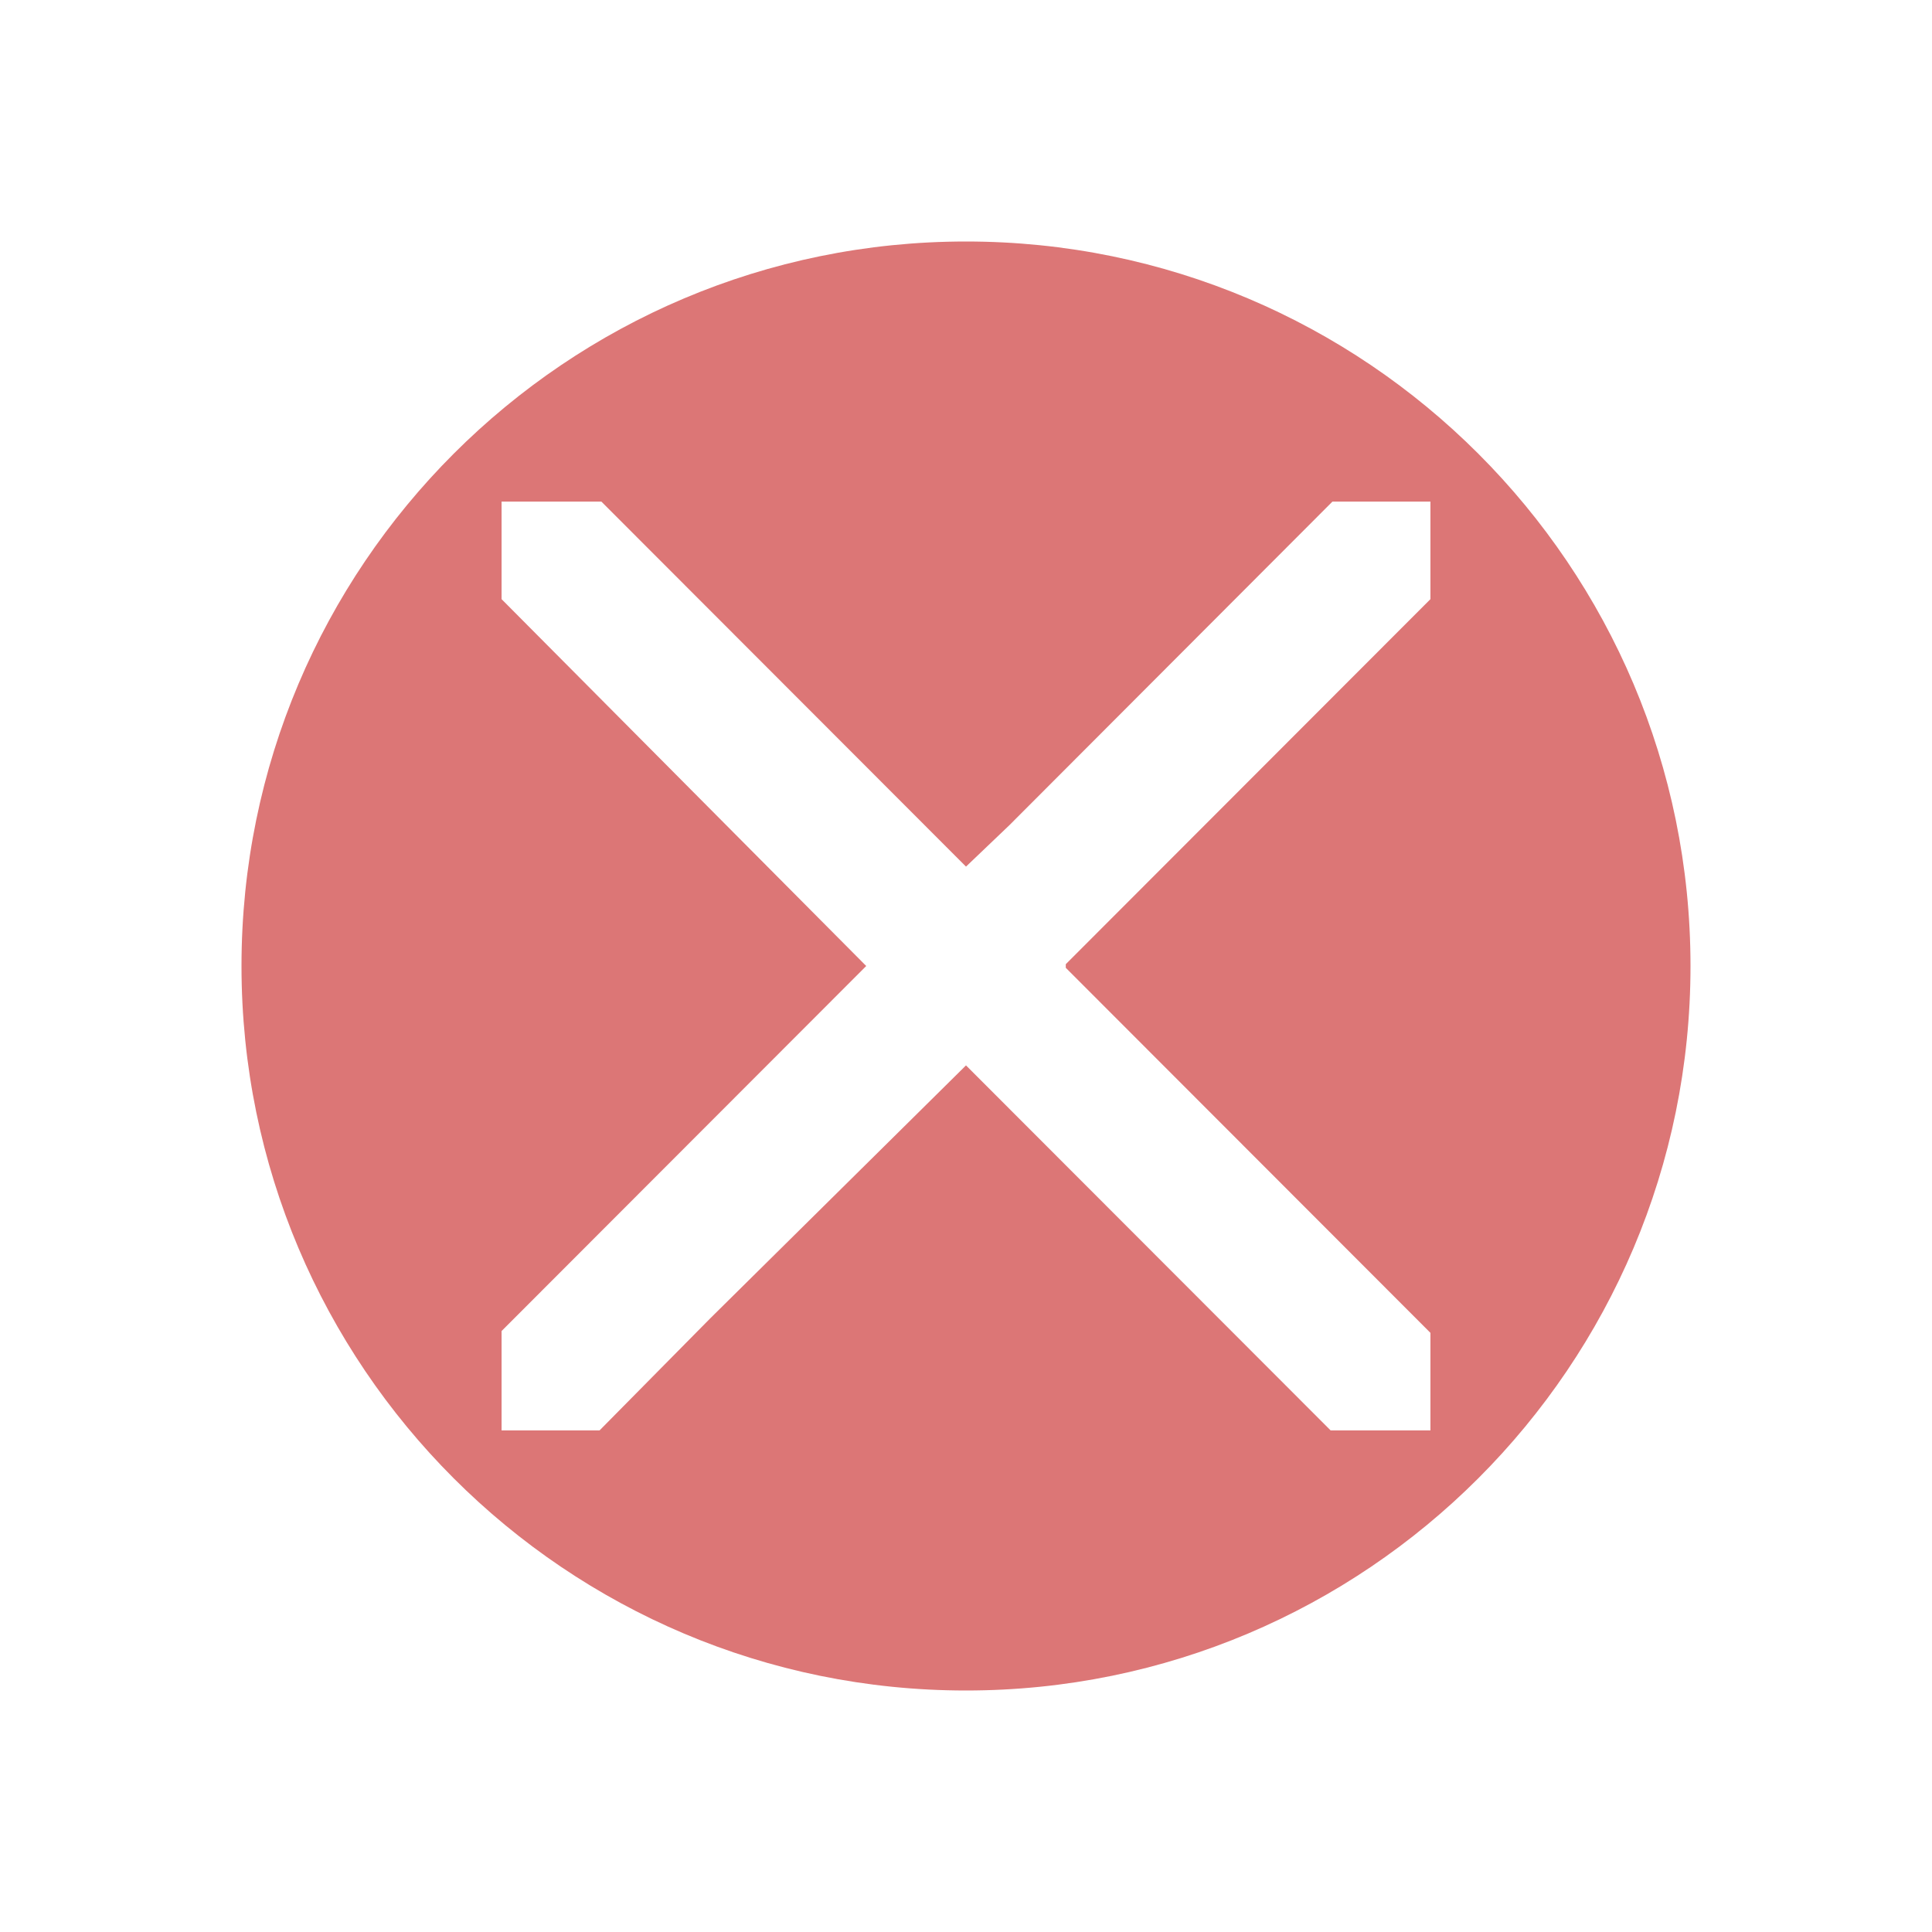
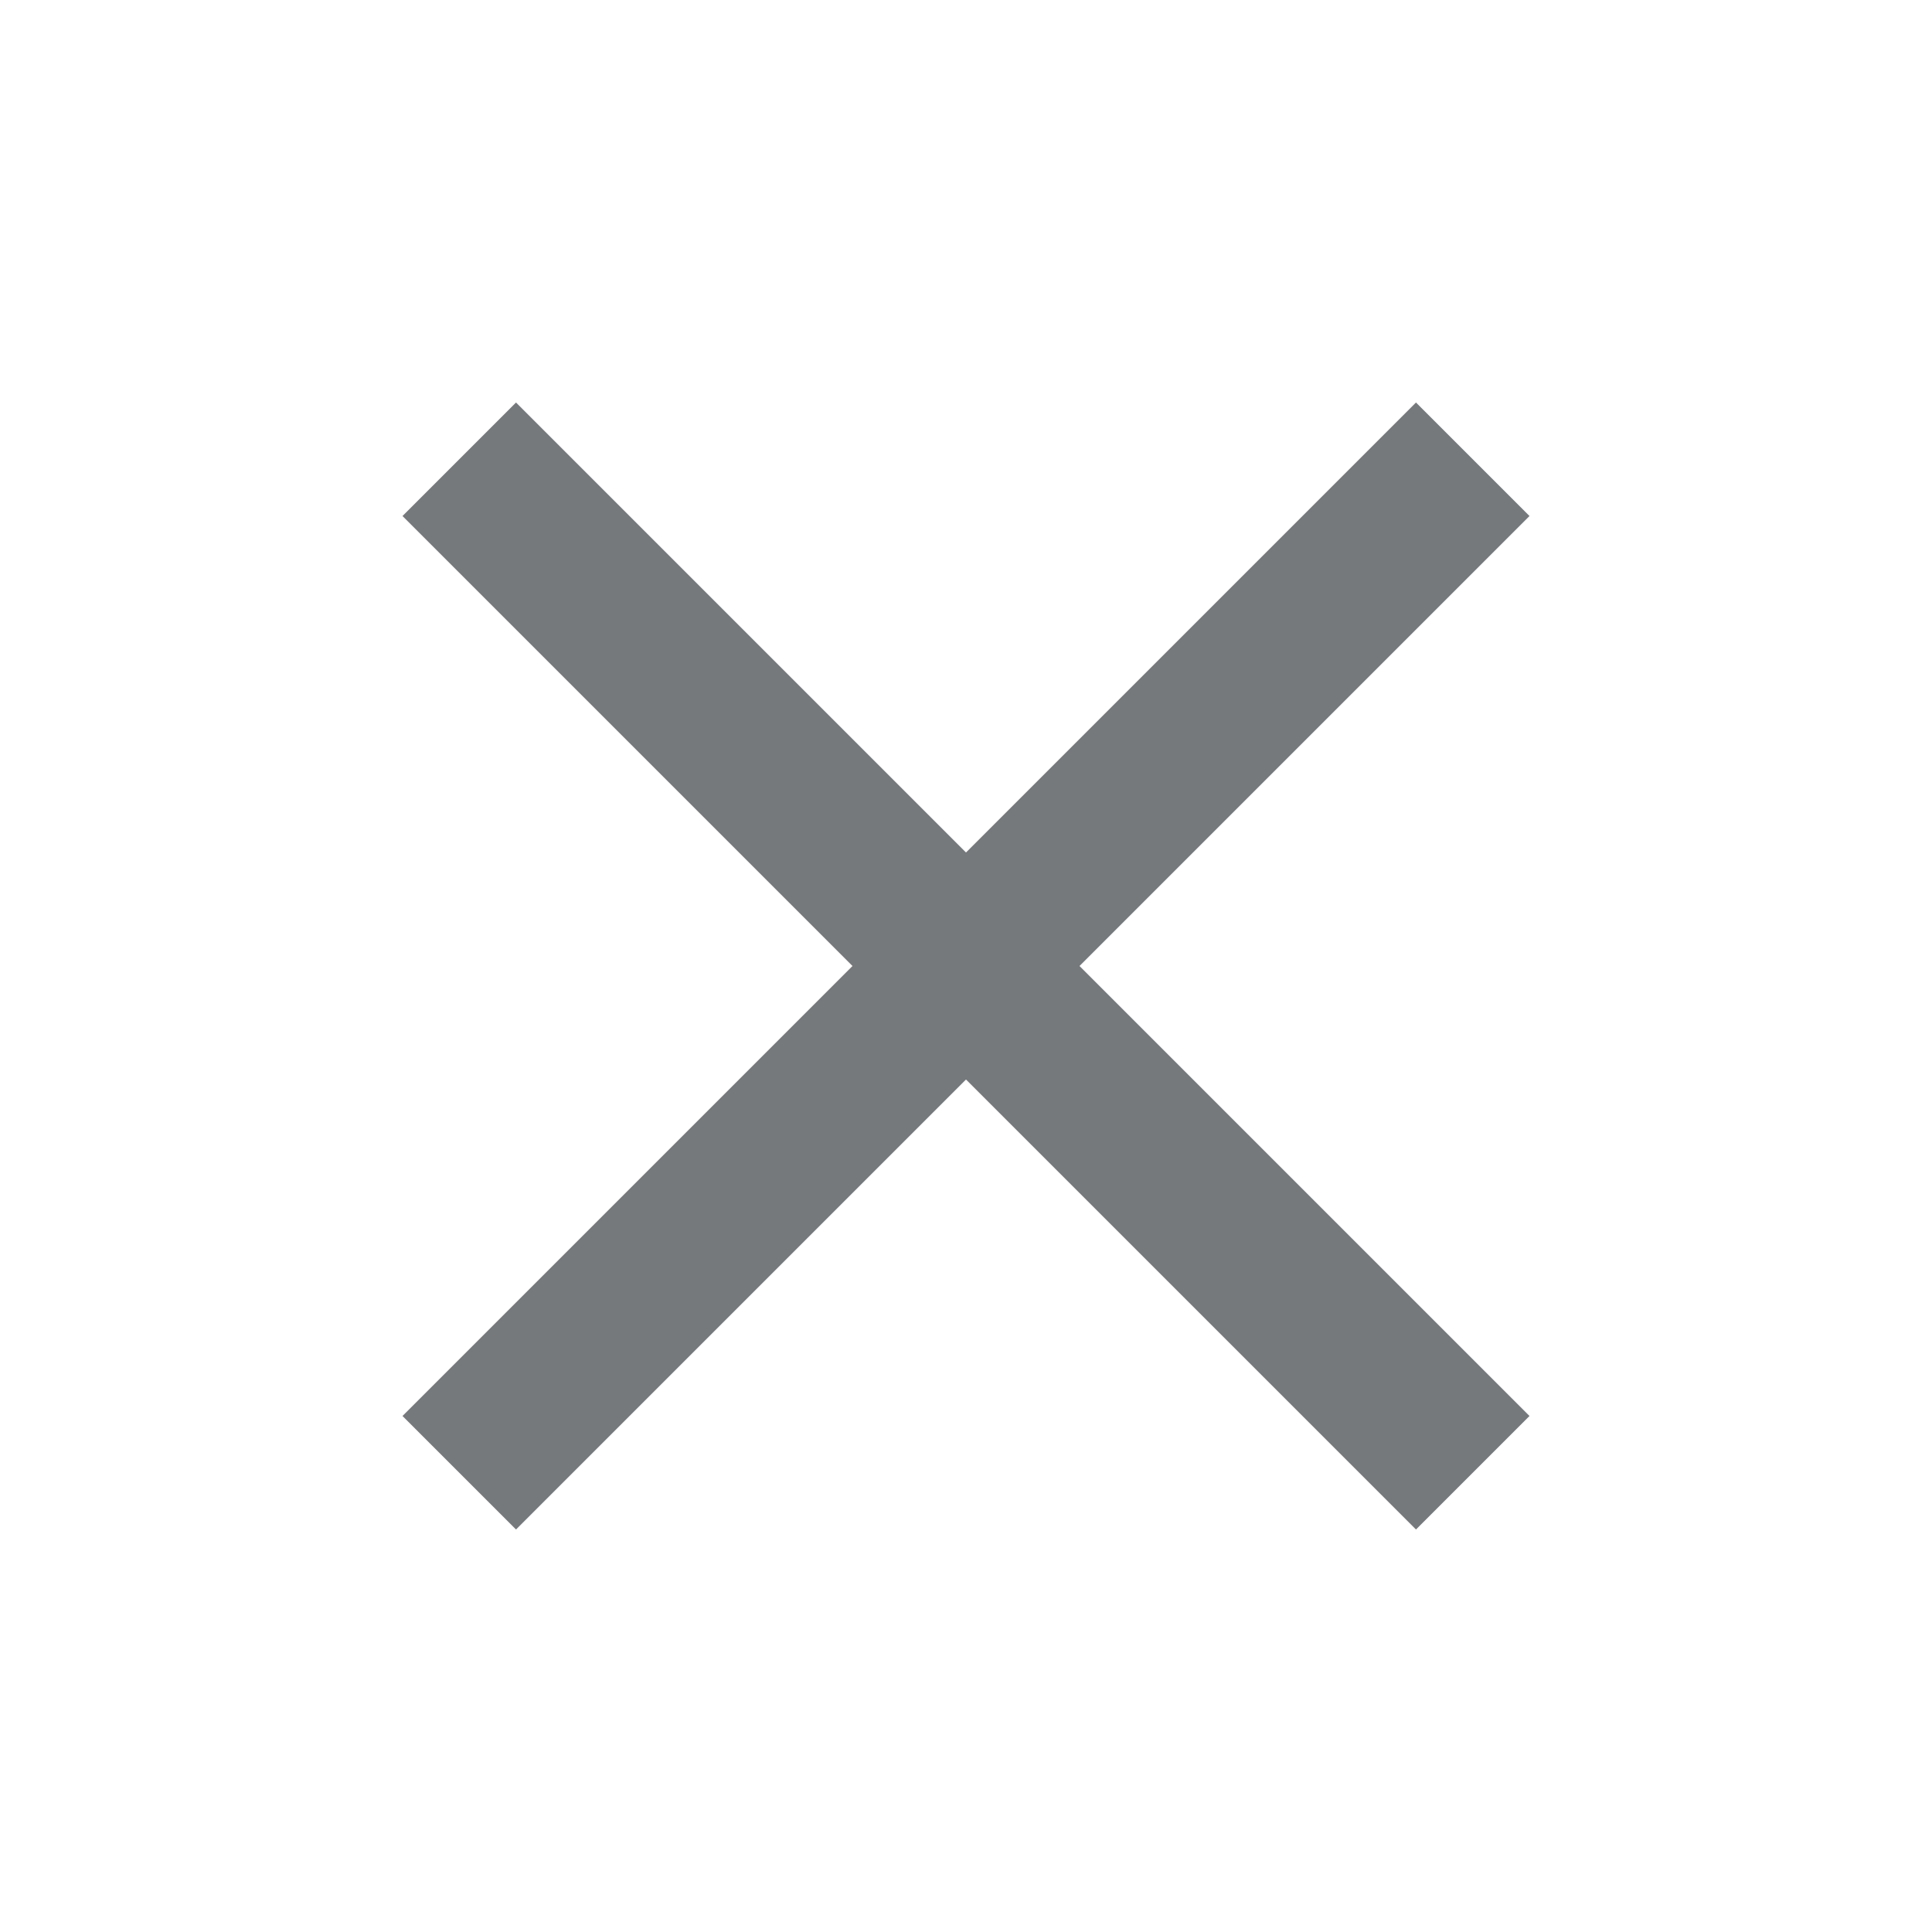
- <svg width="1200" height="1200">
-   <path d="M 600,1050 C 351.472,1050 150,848.528 150,600 150,351.472 351.472,150 600,150 c 248.528,0 450,201.472 450,450 0,248.528 -201.472,450 -450,450 z M 888.462,827.851 661.974,601.122 l 0,-2.244 226.488,-226.729 0,-60.611 -60.848,0 Q 727.339,411.986 627.043,512.451 613.524,525.358 600,538.267 l -226.487,-226.729 -61.975,0 0,60.611 L 538.026,600 311.538,826.729 l 0,61.733 60.848,0 q 34.363,-34.792 68.735,-69.59 L 600,661.733 l 226.487,226.729 61.975,0 0,-60.611 z" fill="#dc7676" />
+ <svg xmlns="http://www.w3.org/2000/svg" aria-hidden="true" focusable="false" width="1em" height="1em" style="-ms-transform: rotate(360deg); -webkit-transform: rotate(360deg); transform: rotate(360deg);" preserveAspectRatio="xMidYMid meet" viewBox="0 0 24 24">
+   <path d="M19 6.41L17.59 5L12 10.59L6.41 5L5 6.41L10.59 12L5 17.59L6.41 19L12 13.41L17.59 19L19 17.59L13.41 12L19 6.41z" fill="#76797c" />
</svg>
